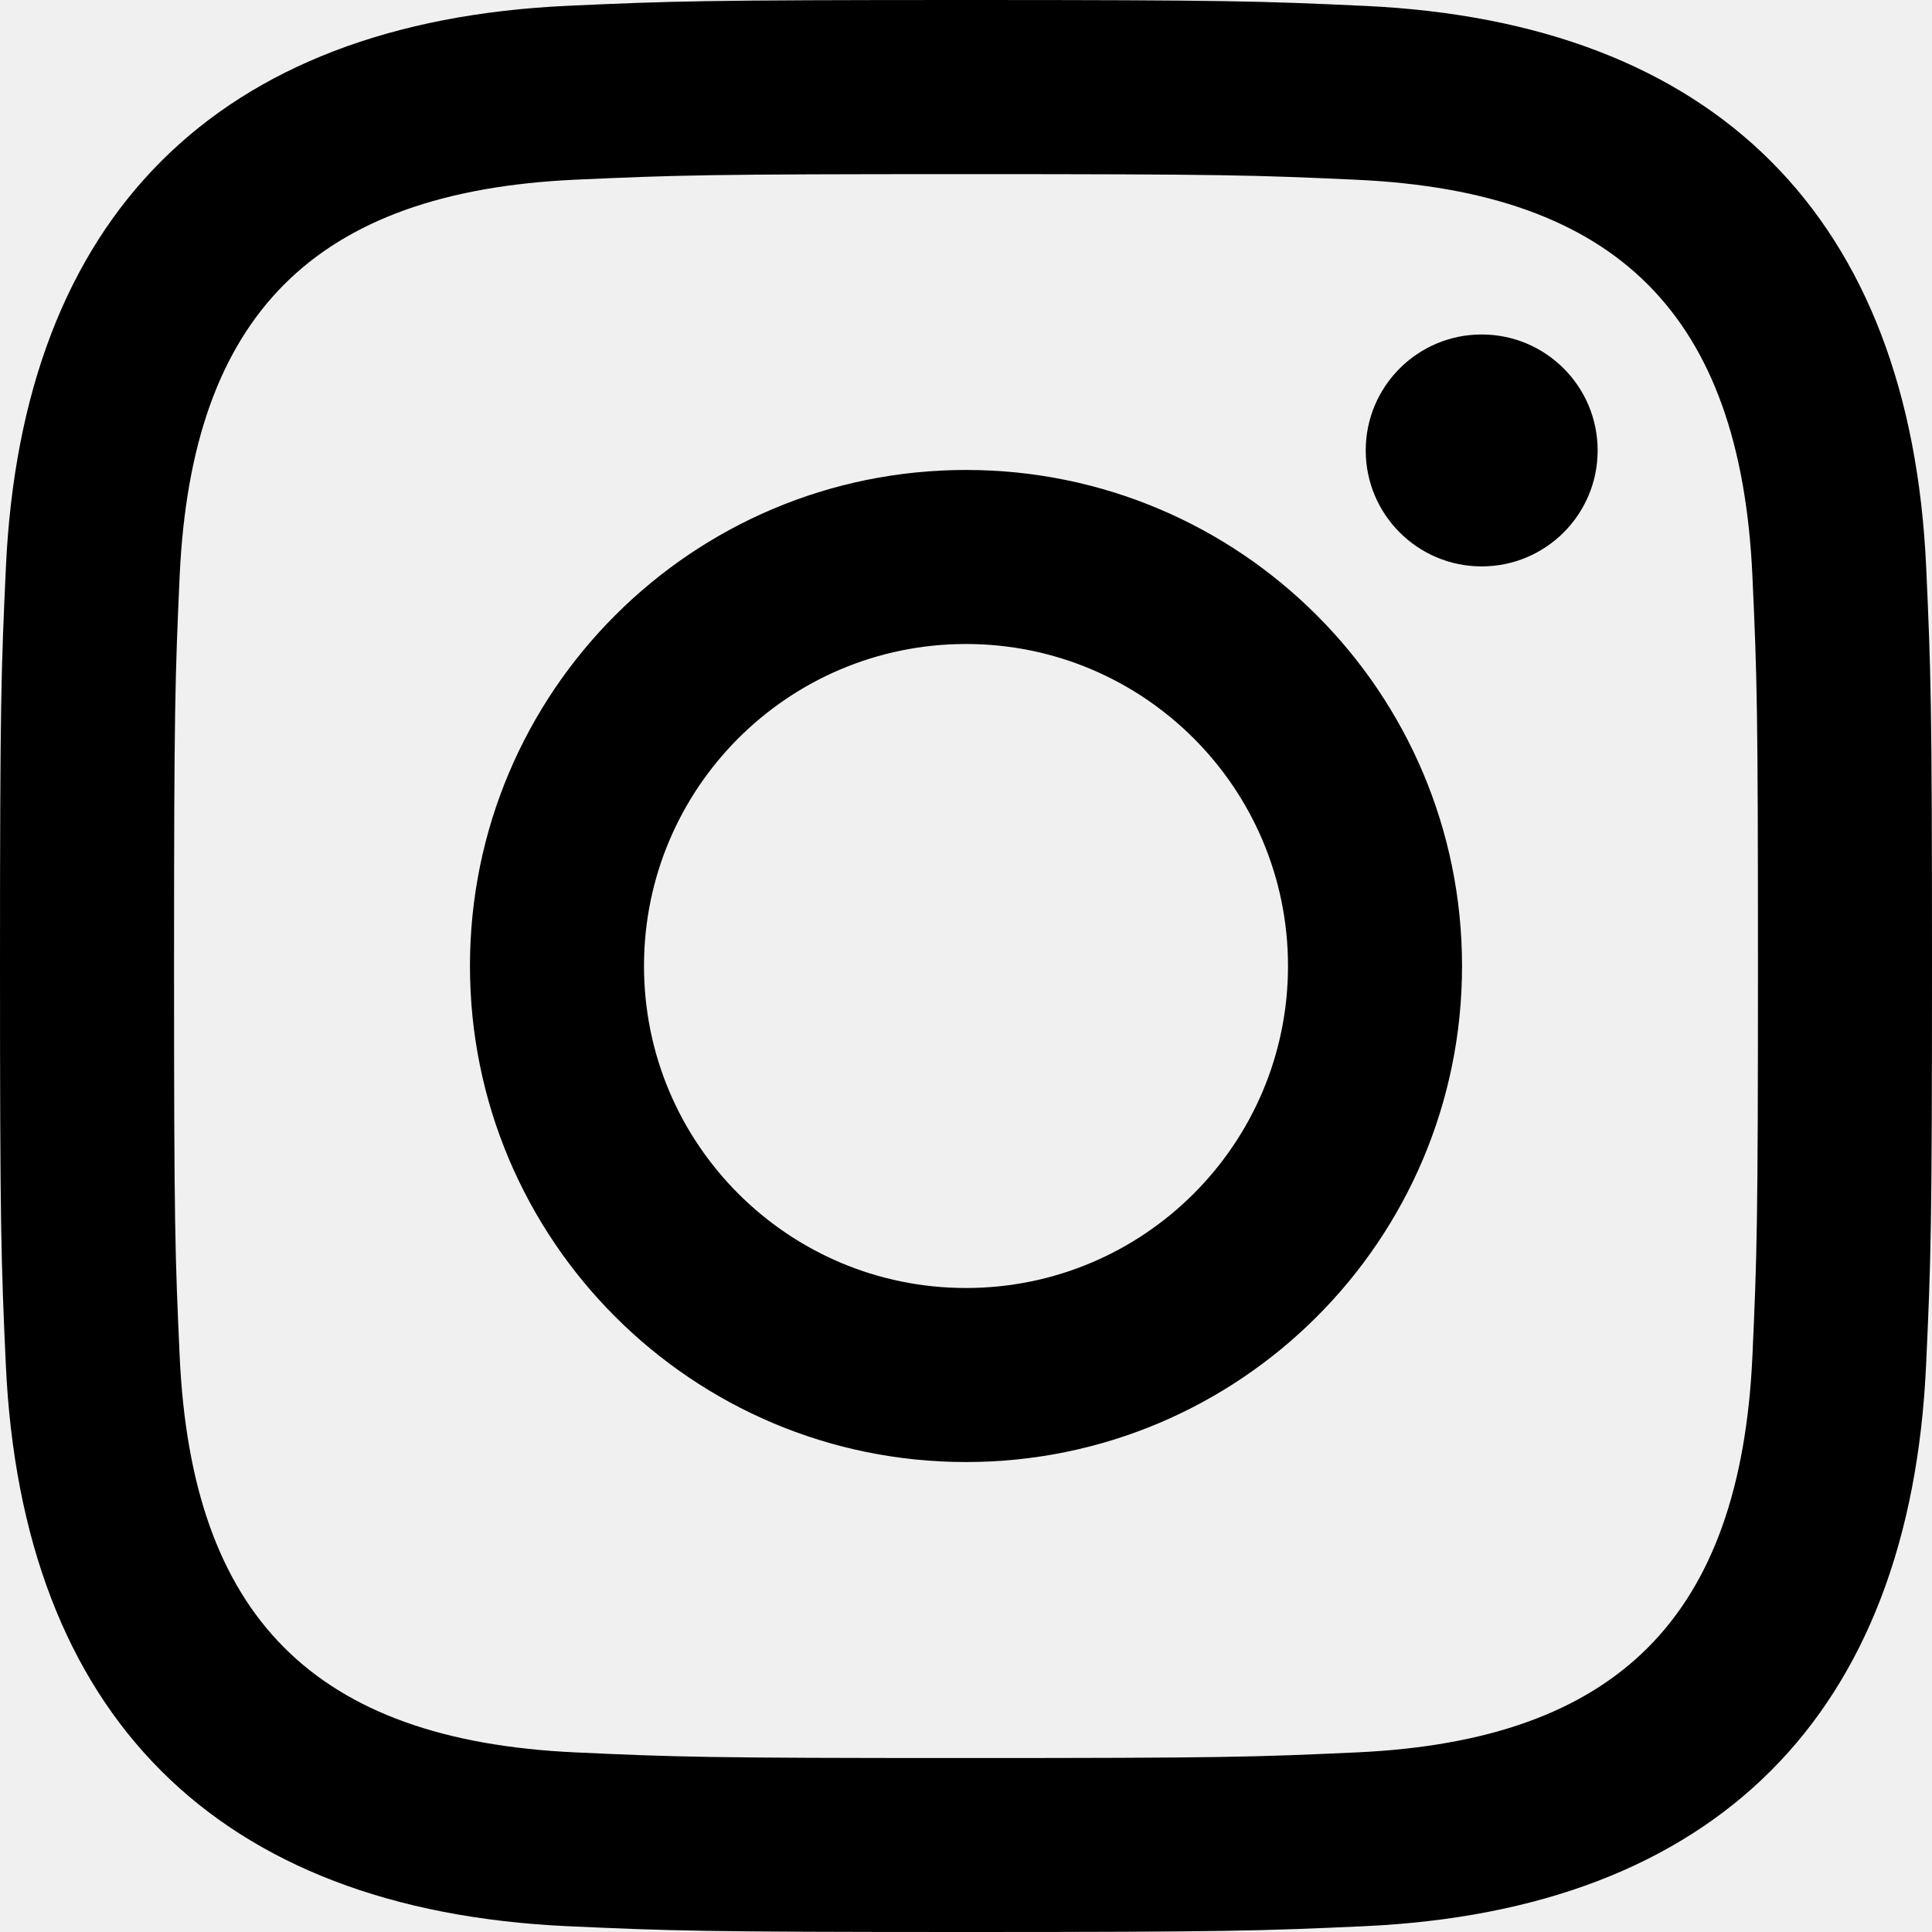
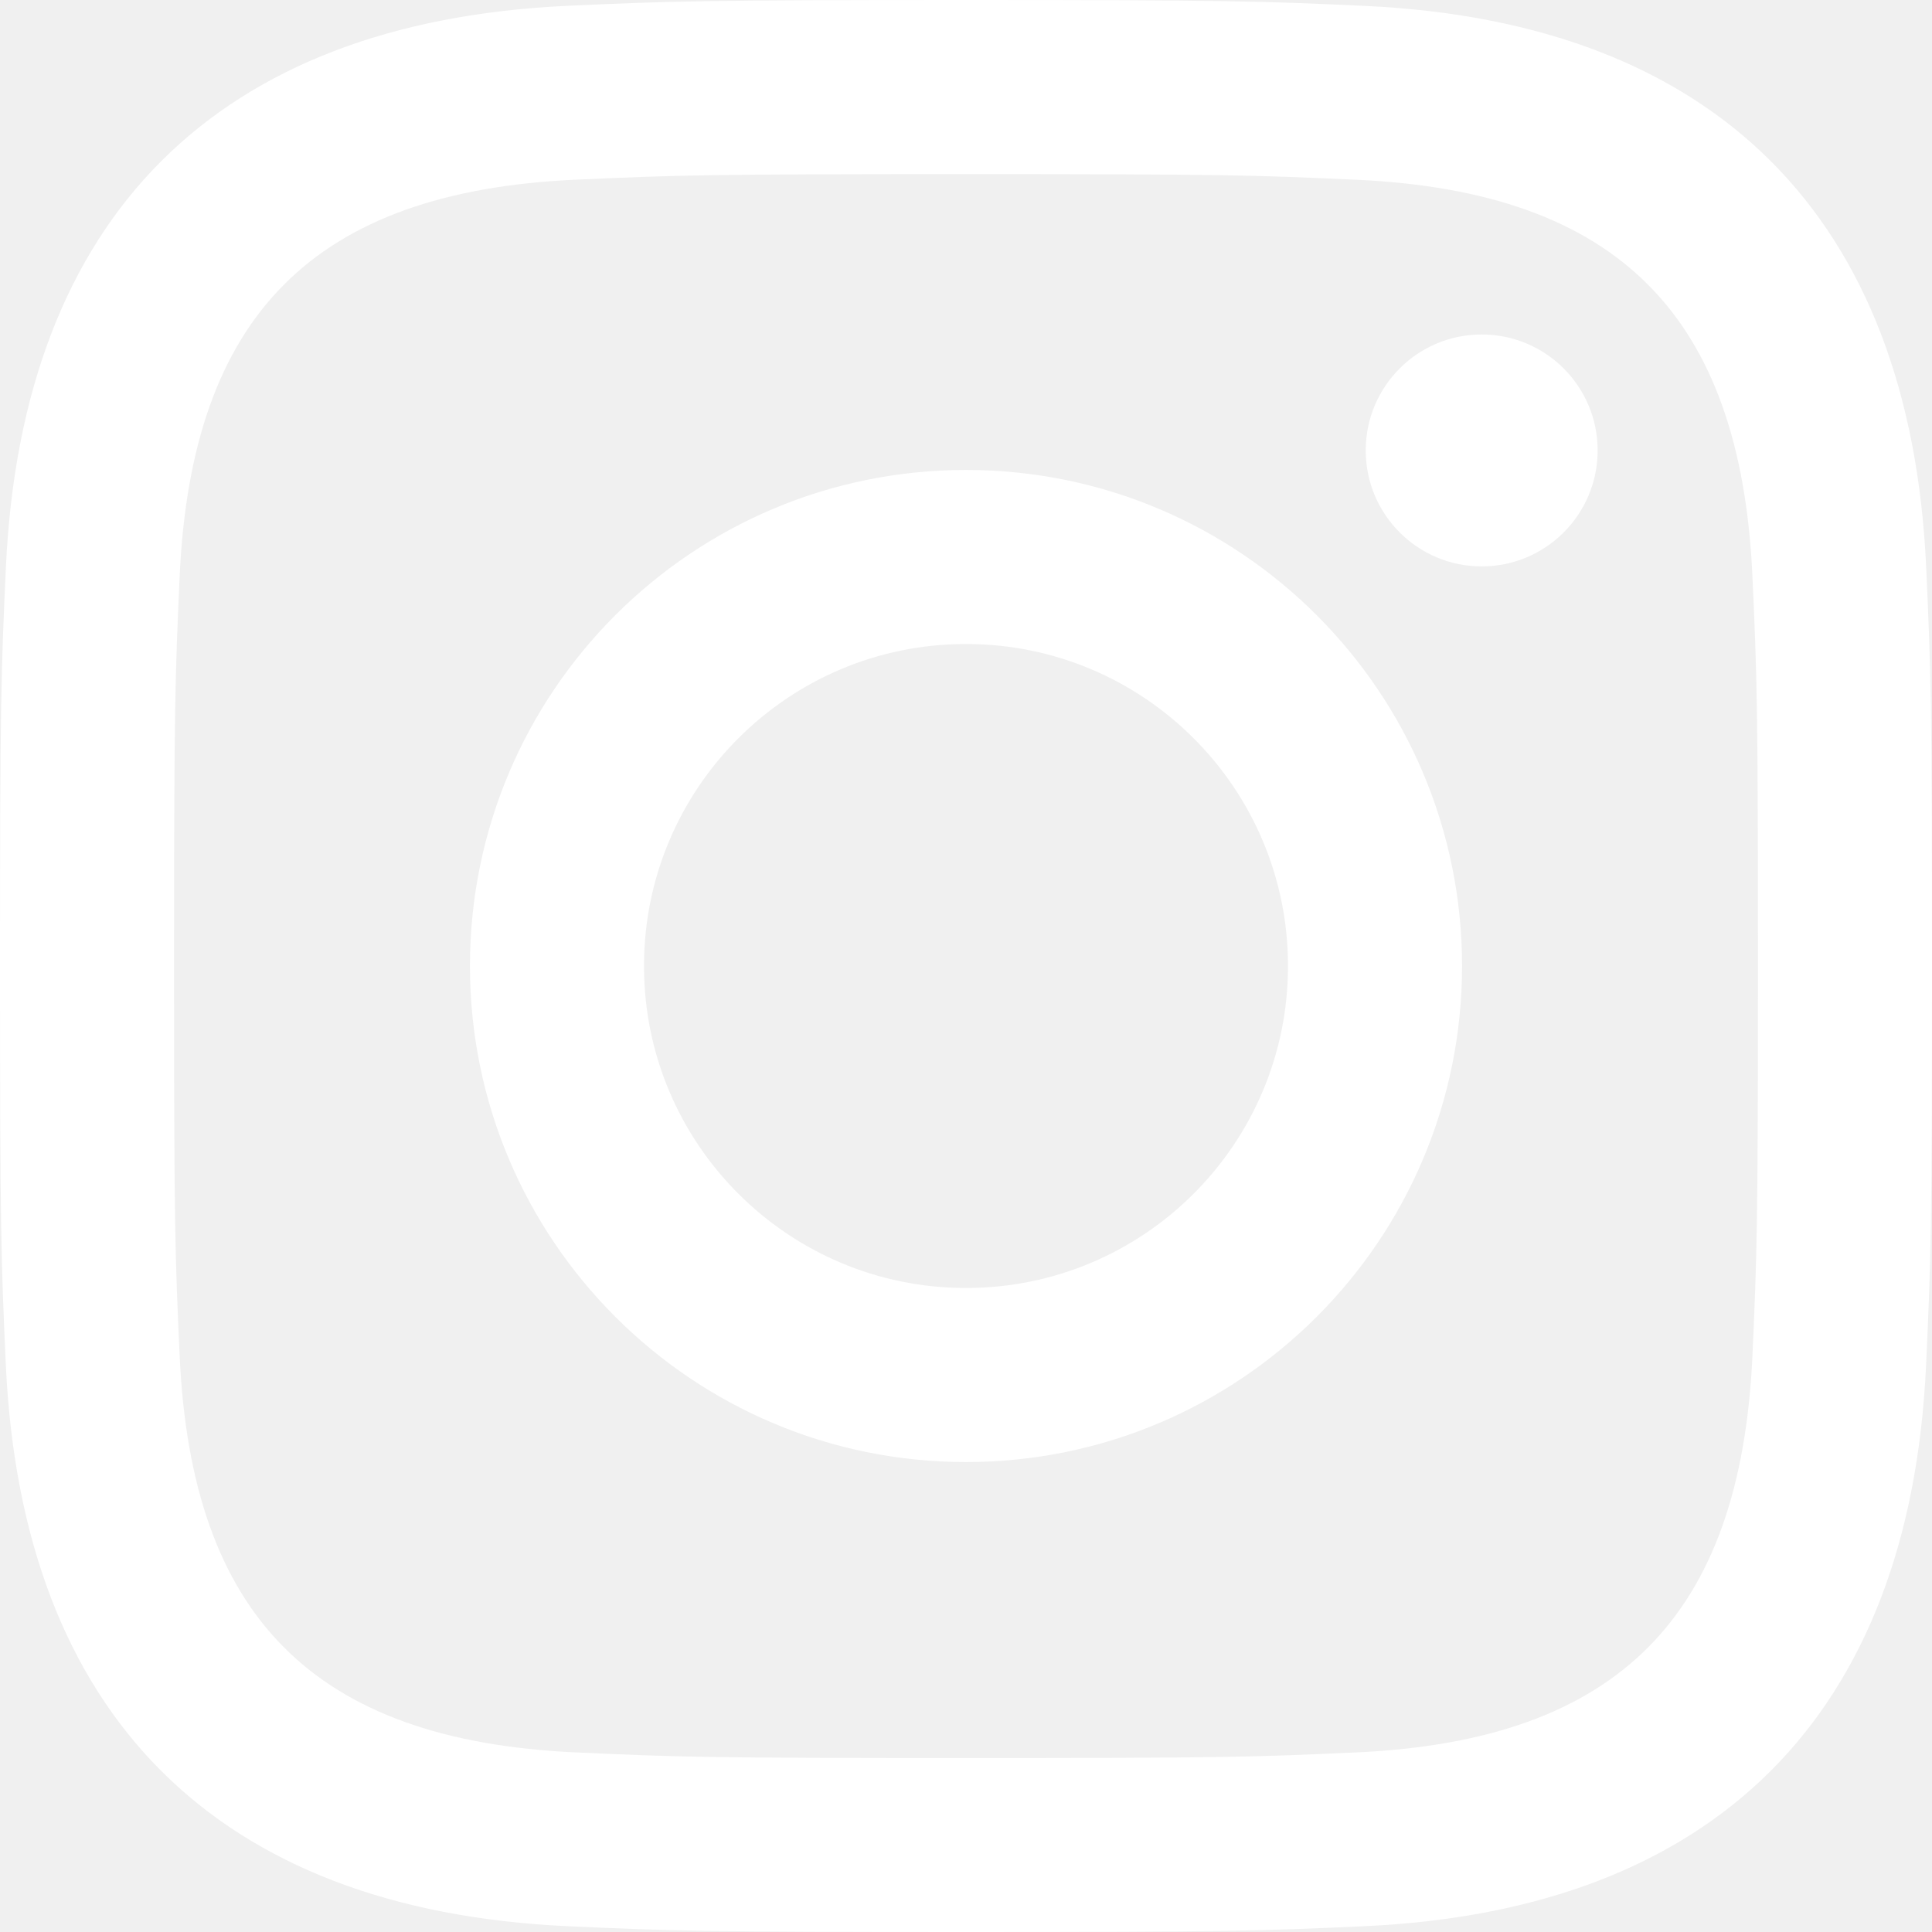
- <svg xmlns="http://www.w3.org/2000/svg" viewBox="0 0 24 24" fill="currentColor">
+ <svg xmlns="http://www.w3.org/2000/svg" viewBox="0 0 24 24" fill="white">
  <path d="M12 2.163c3.204 0 3.584.012 4.85.07 3.252.148 4.771 1.691 4.919 4.919.058 1.265.069 1.645.069 4.849 0 3.205-.012 3.584-.069 4.849-.149 3.225-1.664 4.771-4.919 4.919-1.266.058-1.644.07-4.85.07-3.204 0-3.584-.012-4.849-.07-3.26-.149-4.771-1.699-4.919-4.92-.058-1.265-.07-1.644-.07-4.849 0-3.204.013-3.583.07-4.849.149-3.227 1.664-4.771 4.919-4.919 1.266-.057 1.645-.069 4.849-.069zM12 0C8.741 0 8.333.014 7.053.072 2.695.272.273 2.69.073 7.052.014 8.333 0 8.741 0 12c0 3.259.014 3.668.072 4.948.2 4.358 2.618 6.78 6.98 6.98C8.333 23.986 8.741 24 12 24c3.259 0 3.668-.014 4.948-.072 4.354-.2 6.782-2.618 6.979-6.98.059-1.28.073-1.689.073-4.948 0-3.259-.014-3.667-.072-4.947-.196-4.354-2.617-6.78-6.979-6.98C15.668.014 15.259 0 12 0zm0 5.838a6.162 6.162 0 100 12.324 6.162 6.162 0 000-12.324zM12 16a4 4 0 110-8 4 4 0 010 8zm6.406-11.845a1.44 1.44 0 100 2.881 1.44 1.44 0 000-2.881z" />
</svg>
